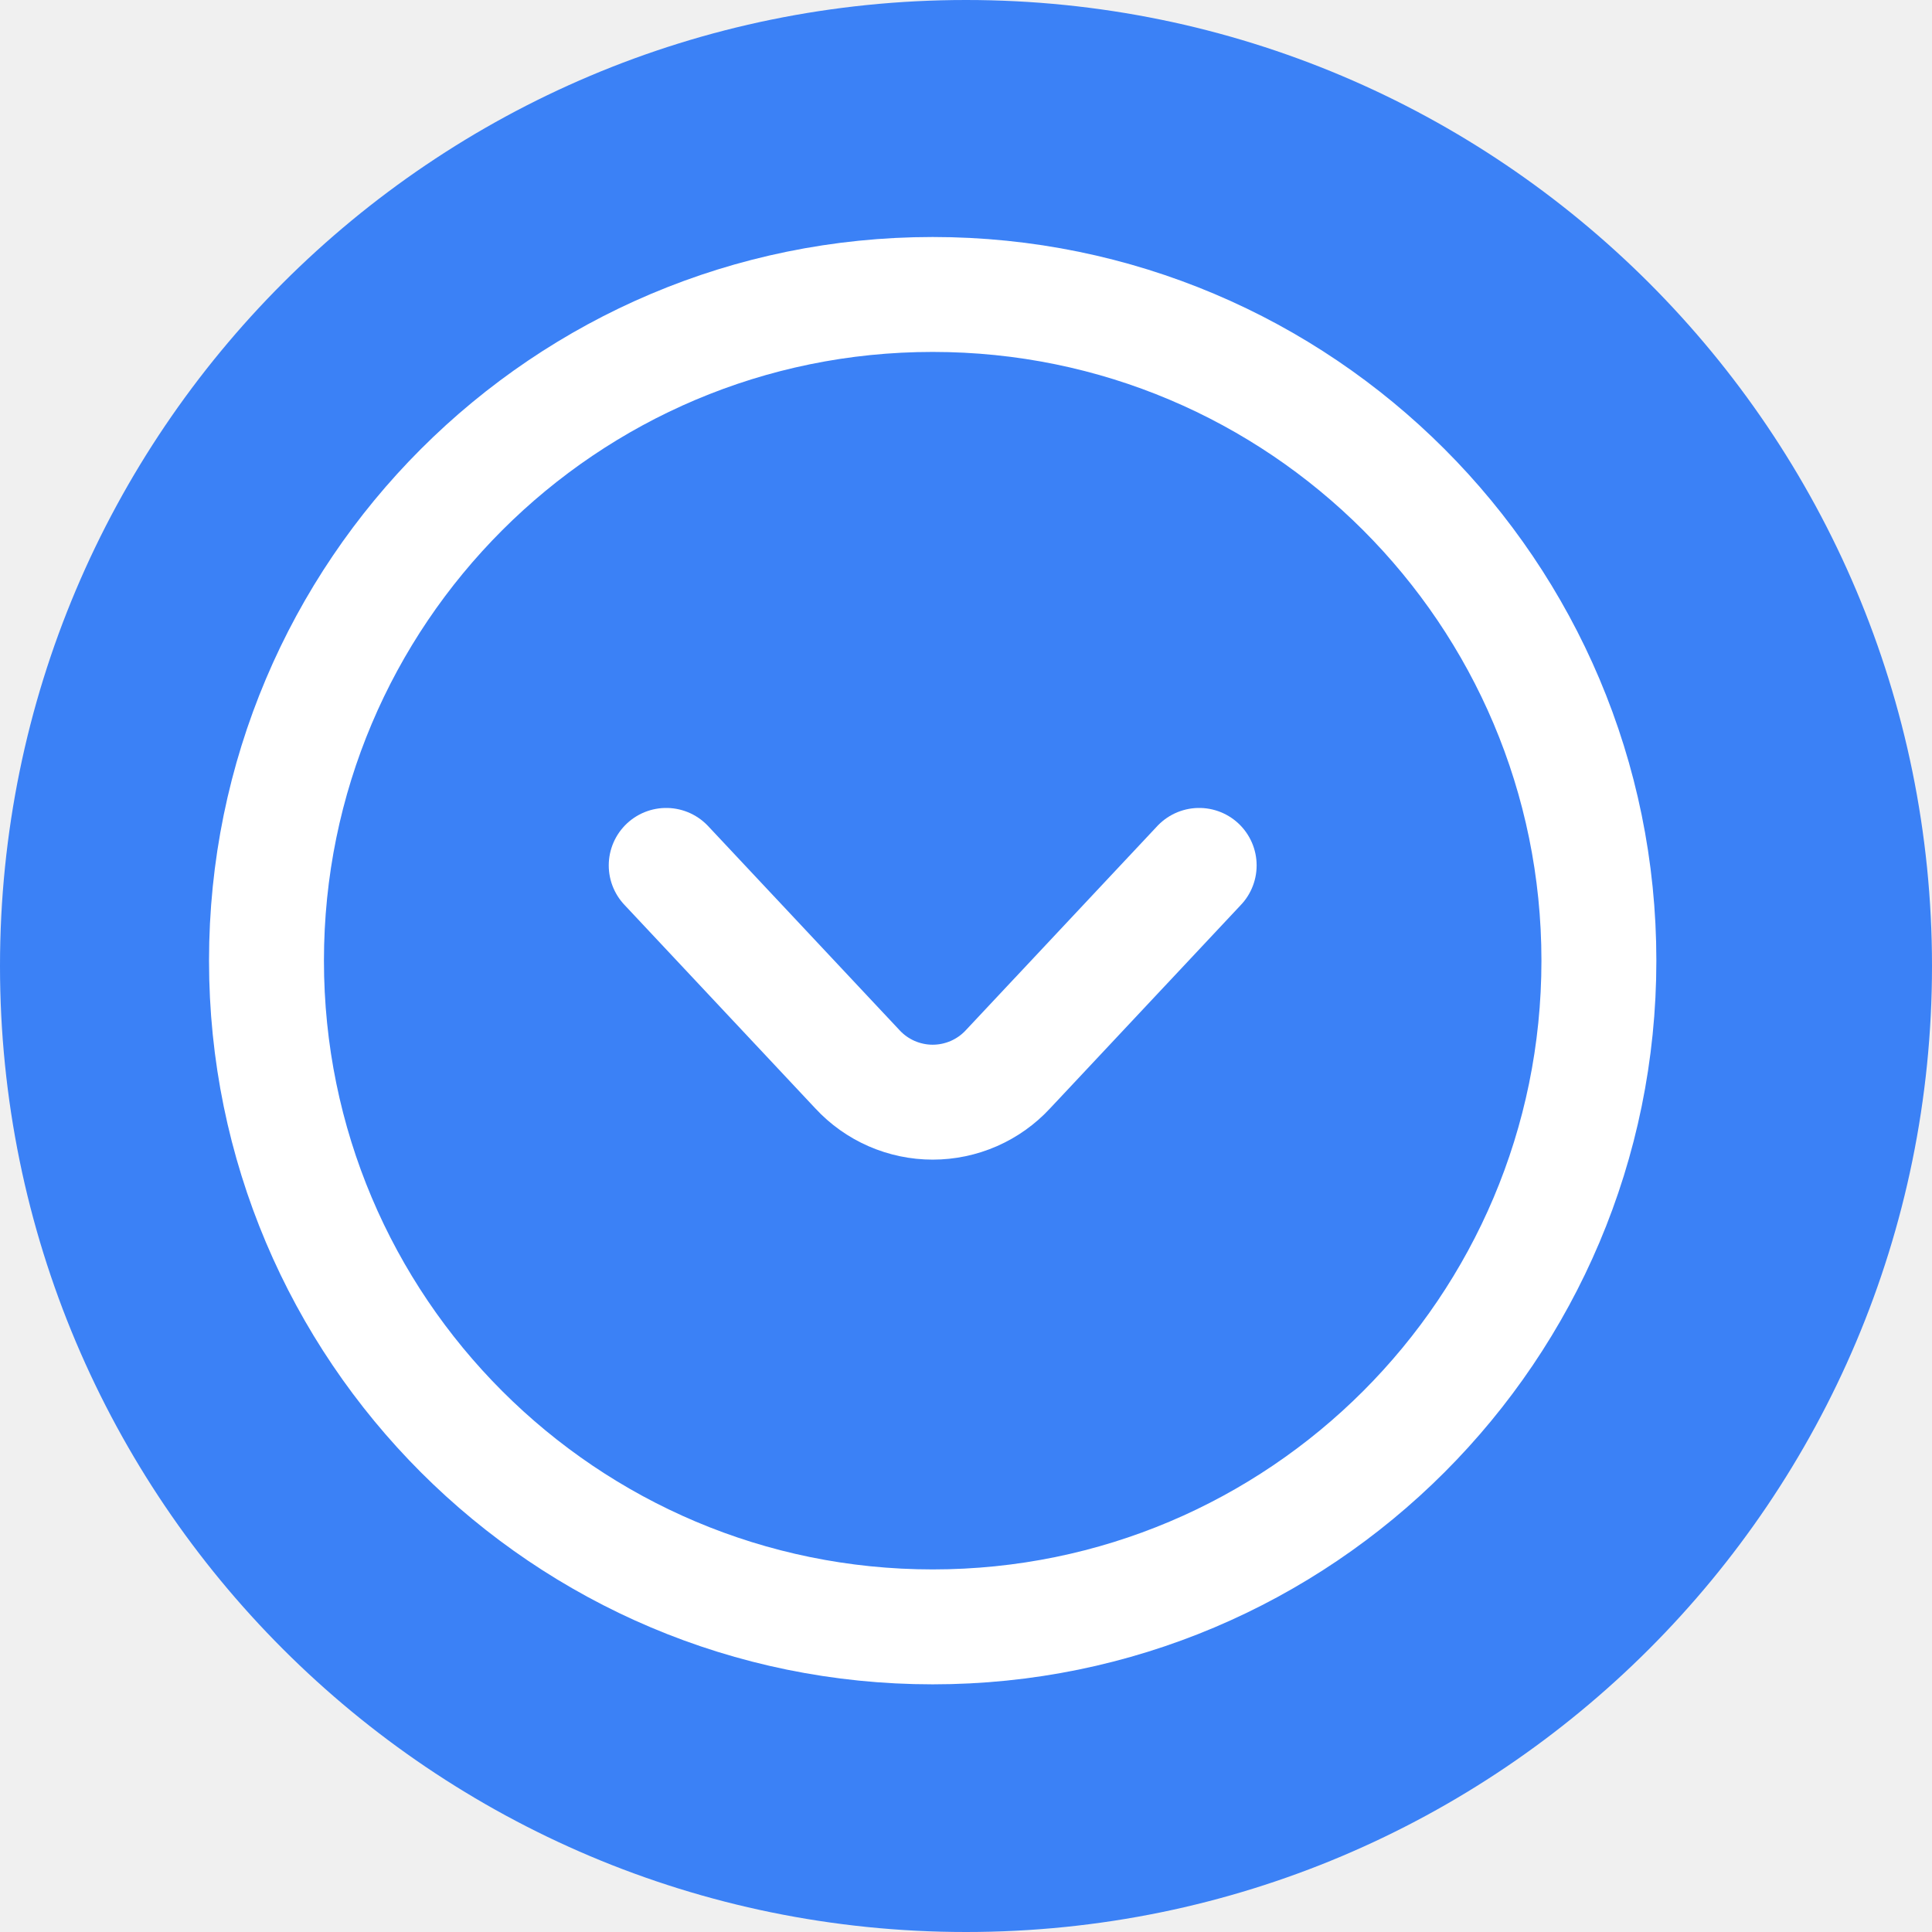
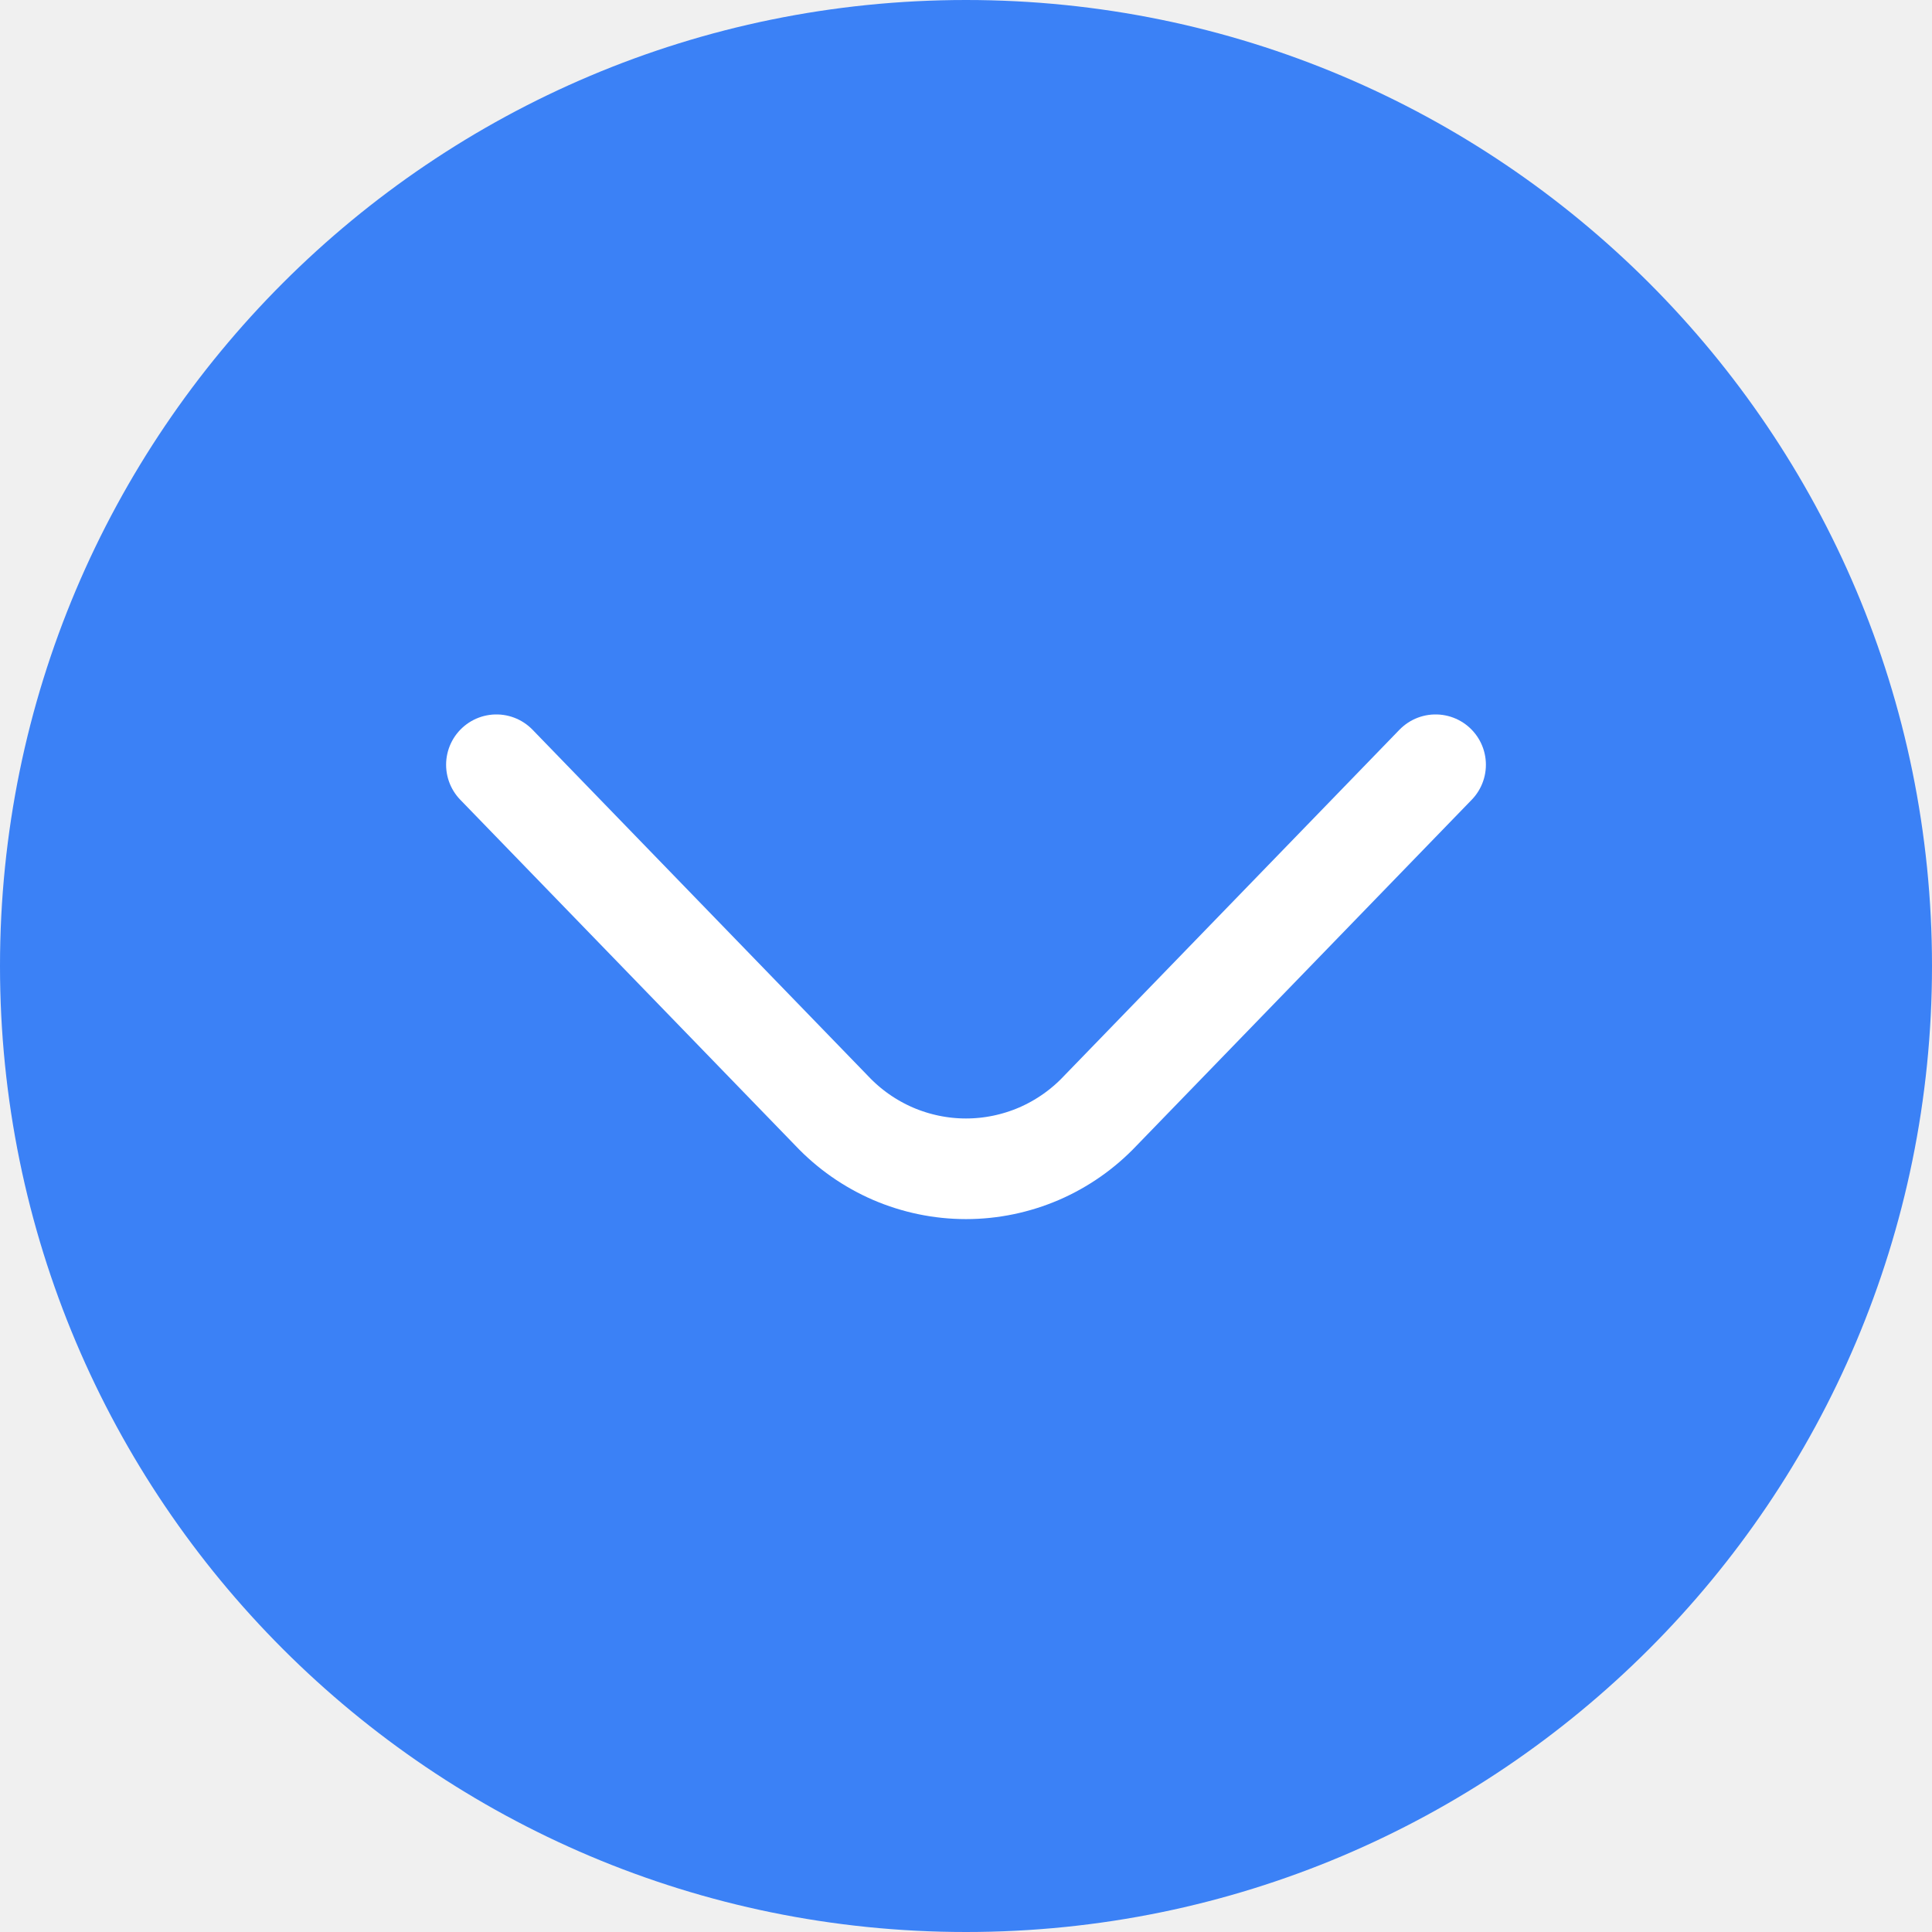
- <svg xmlns="http://www.w3.org/2000/svg" width="139px" height="139px" viewBox="-2 -2 29.00 29.00" fill="none" stroke="#FFFFFF">
+ <svg xmlns="http://www.w3.org/2000/svg" width="800px" height="800px" viewBox="-2.4 -2.4 28.80 28.80" fill="none">
  <g id="SVGRepo_bgCarrier" stroke-width="0">
-     <rect x="-2" y="-2" width="29.00" height="29.00" rx="14.5" fill="#3b81f6" strokewidth="0" />
+     <rect x="-2.4" y="-2.4" width="28.80" height="28.80" rx="14.4" fill="#3b81f6" strokewidth="0" />
  </g>
  <g id="SVGRepo_tracerCarrier" stroke-linecap="round" stroke-linejoin="round" />
  <g id="SVGRepo_iconCarrier">
-     <path d="M12 22.42C17.523 22.42 22 17.943 22 12.42C22 6.897 17.523 2.42 12 2.42C6.477 2.42 2 6.897 2 12.42C2 17.943 6.477 22.42 12 22.42Z" stroke="#FFFFFF" stroke-width="1.725" stroke-linecap="round" stroke-linejoin="round" />
-     <path d="M16 10.99L13.13 14.05C12.986 14.206 12.811 14.33 12.617 14.415C12.422 14.5 12.212 14.544 12 14.544C11.788 14.544 11.578 14.5 11.383 14.415C11.189 14.33 11.014 14.206 10.87 14.05L8 10.99" stroke="#FFFFFF" stroke-width="1.725" stroke-linecap="round" stroke-linejoin="round" />
+     <path d="M19 9L14 14.16C13.743 14.432 13.433 14.649 13.089 14.798C12.745 14.946 12.374 15.023 12 15.023C11.626 15.023 11.255 14.946 10.911 14.798C10.567 14.649 10.257 14.432 10 14.16L5 9" stroke="#ffffff" stroke-width="1.5" stroke-linecap="round" stroke-linejoin="round" />
  </g>
</svg>
